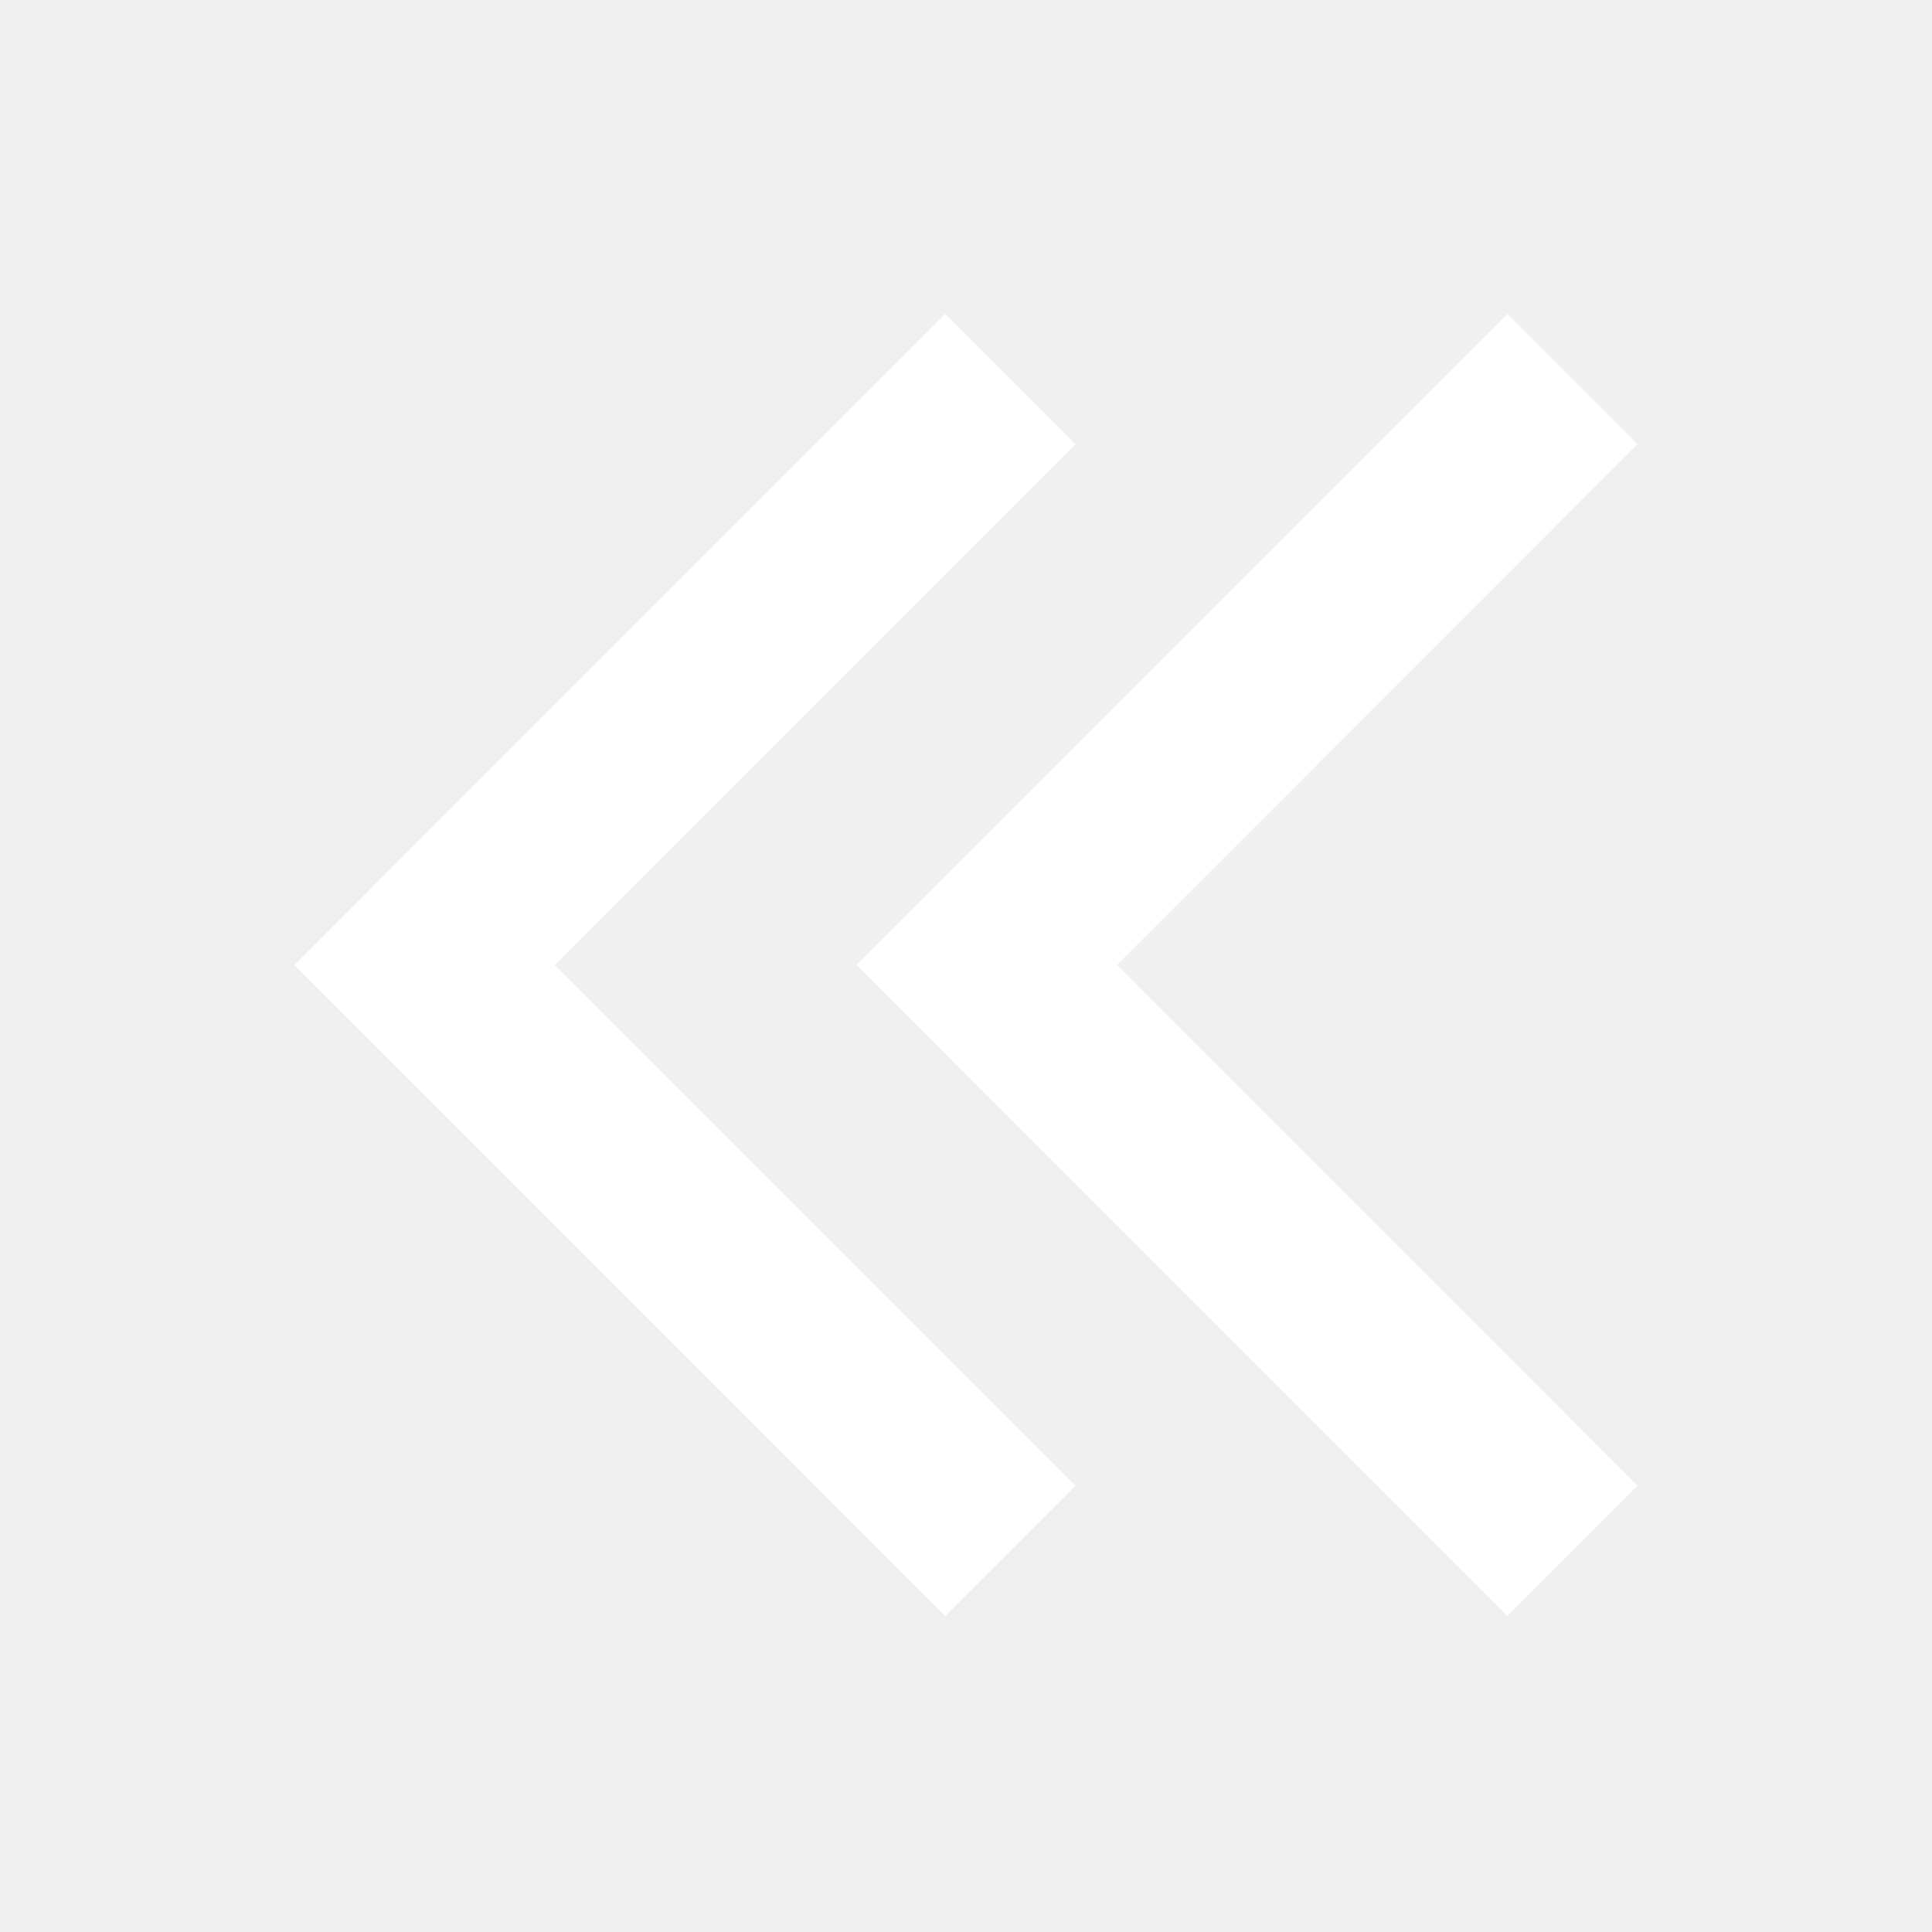
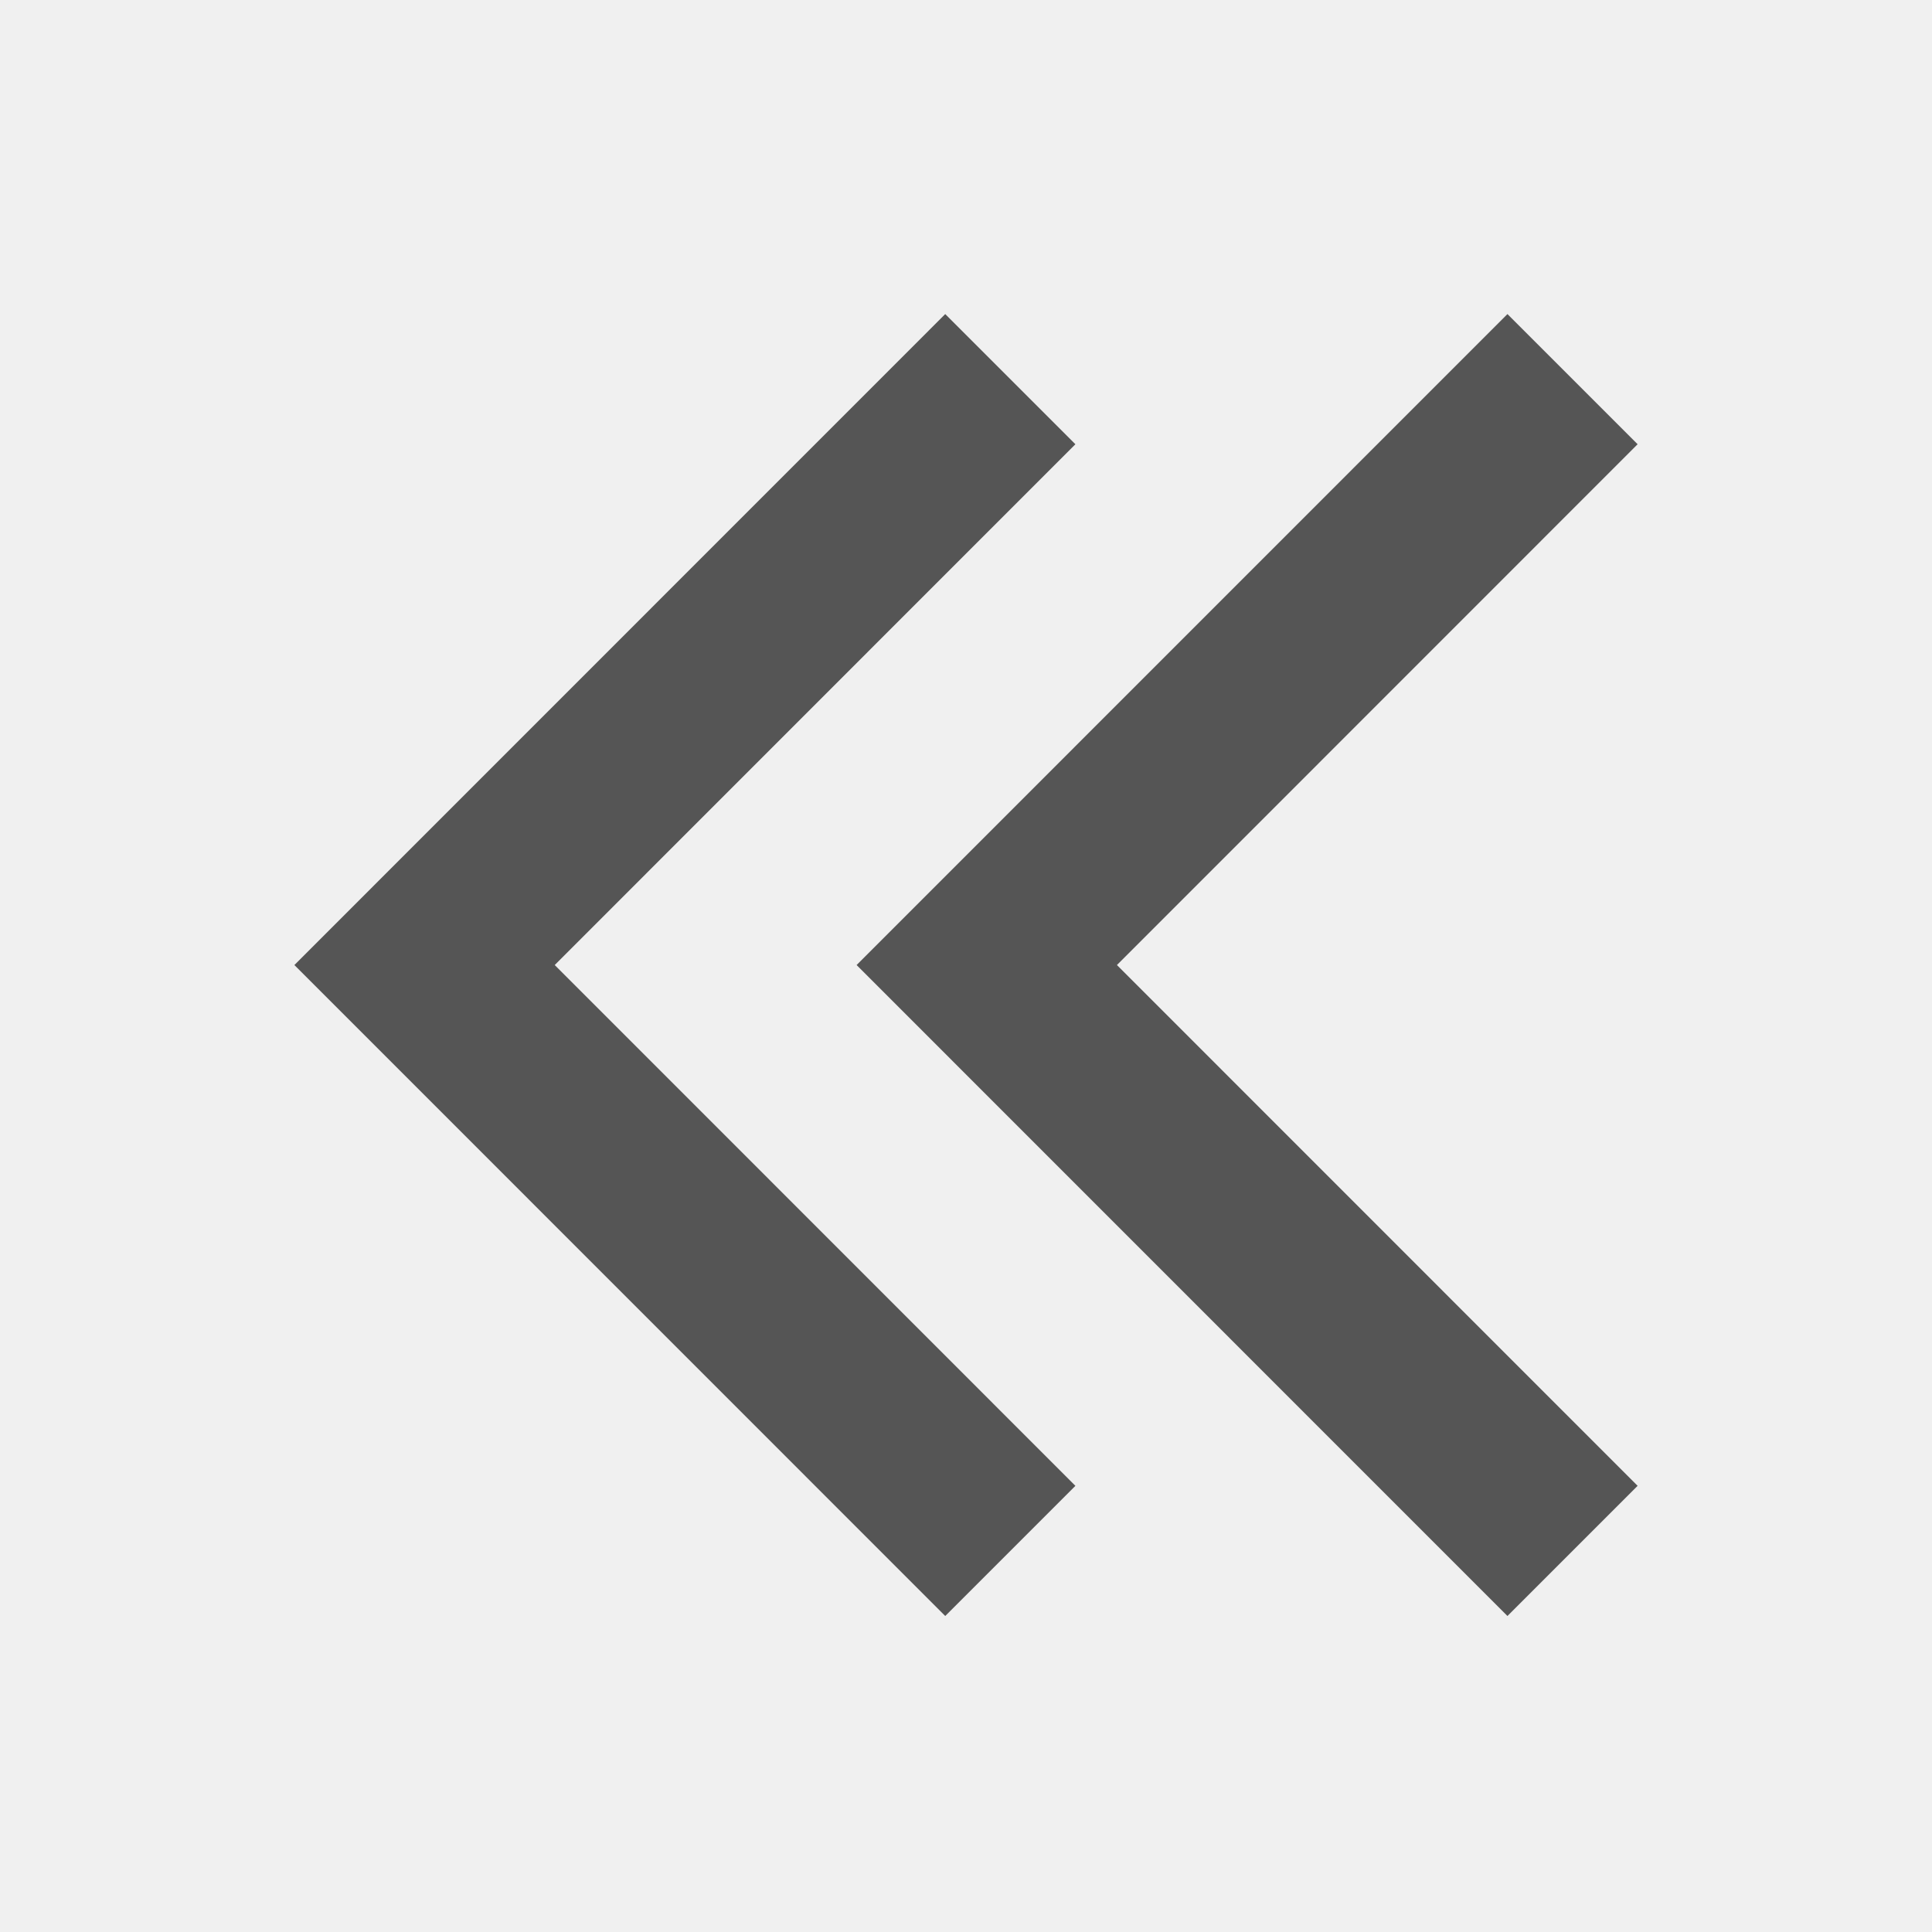
<svg xmlns="http://www.w3.org/2000/svg" version="1.1" x="0px" y="0px" viewBox="0 0 16 16" style="enable-background:new 0 0 16 16;" xml:space="preserve">
  <g id="nav-collapse">
    <g>
-       <polygon style="fill:#FFFFFF;" points="7.828,13.383 2.438,7.992 7.828,2.601 8.906,3.679 4.594,7.992 8.906,12.305   " />
-       <polygon style="fill:#FFFFFF;" points="12.484,13.383 7.094,7.992 12.484,2.601 13.562,3.679 9.25,7.992 13.562,12.305   " />
+       <polygon style="fill:#555555;" points="7.828,13.383 2.438,7.992 7.828,2.601 8.906,3.679 4.594,7.992 8.906,12.305   " />
+       <polygon style="fill:#555555;" points="12.484,13.383 7.094,7.992 12.484,2.601 13.562,3.679 9.25,7.992 13.562,12.305   " />
    </g>
  </g>
  <g id="Layer_1">
</g>
</svg>
